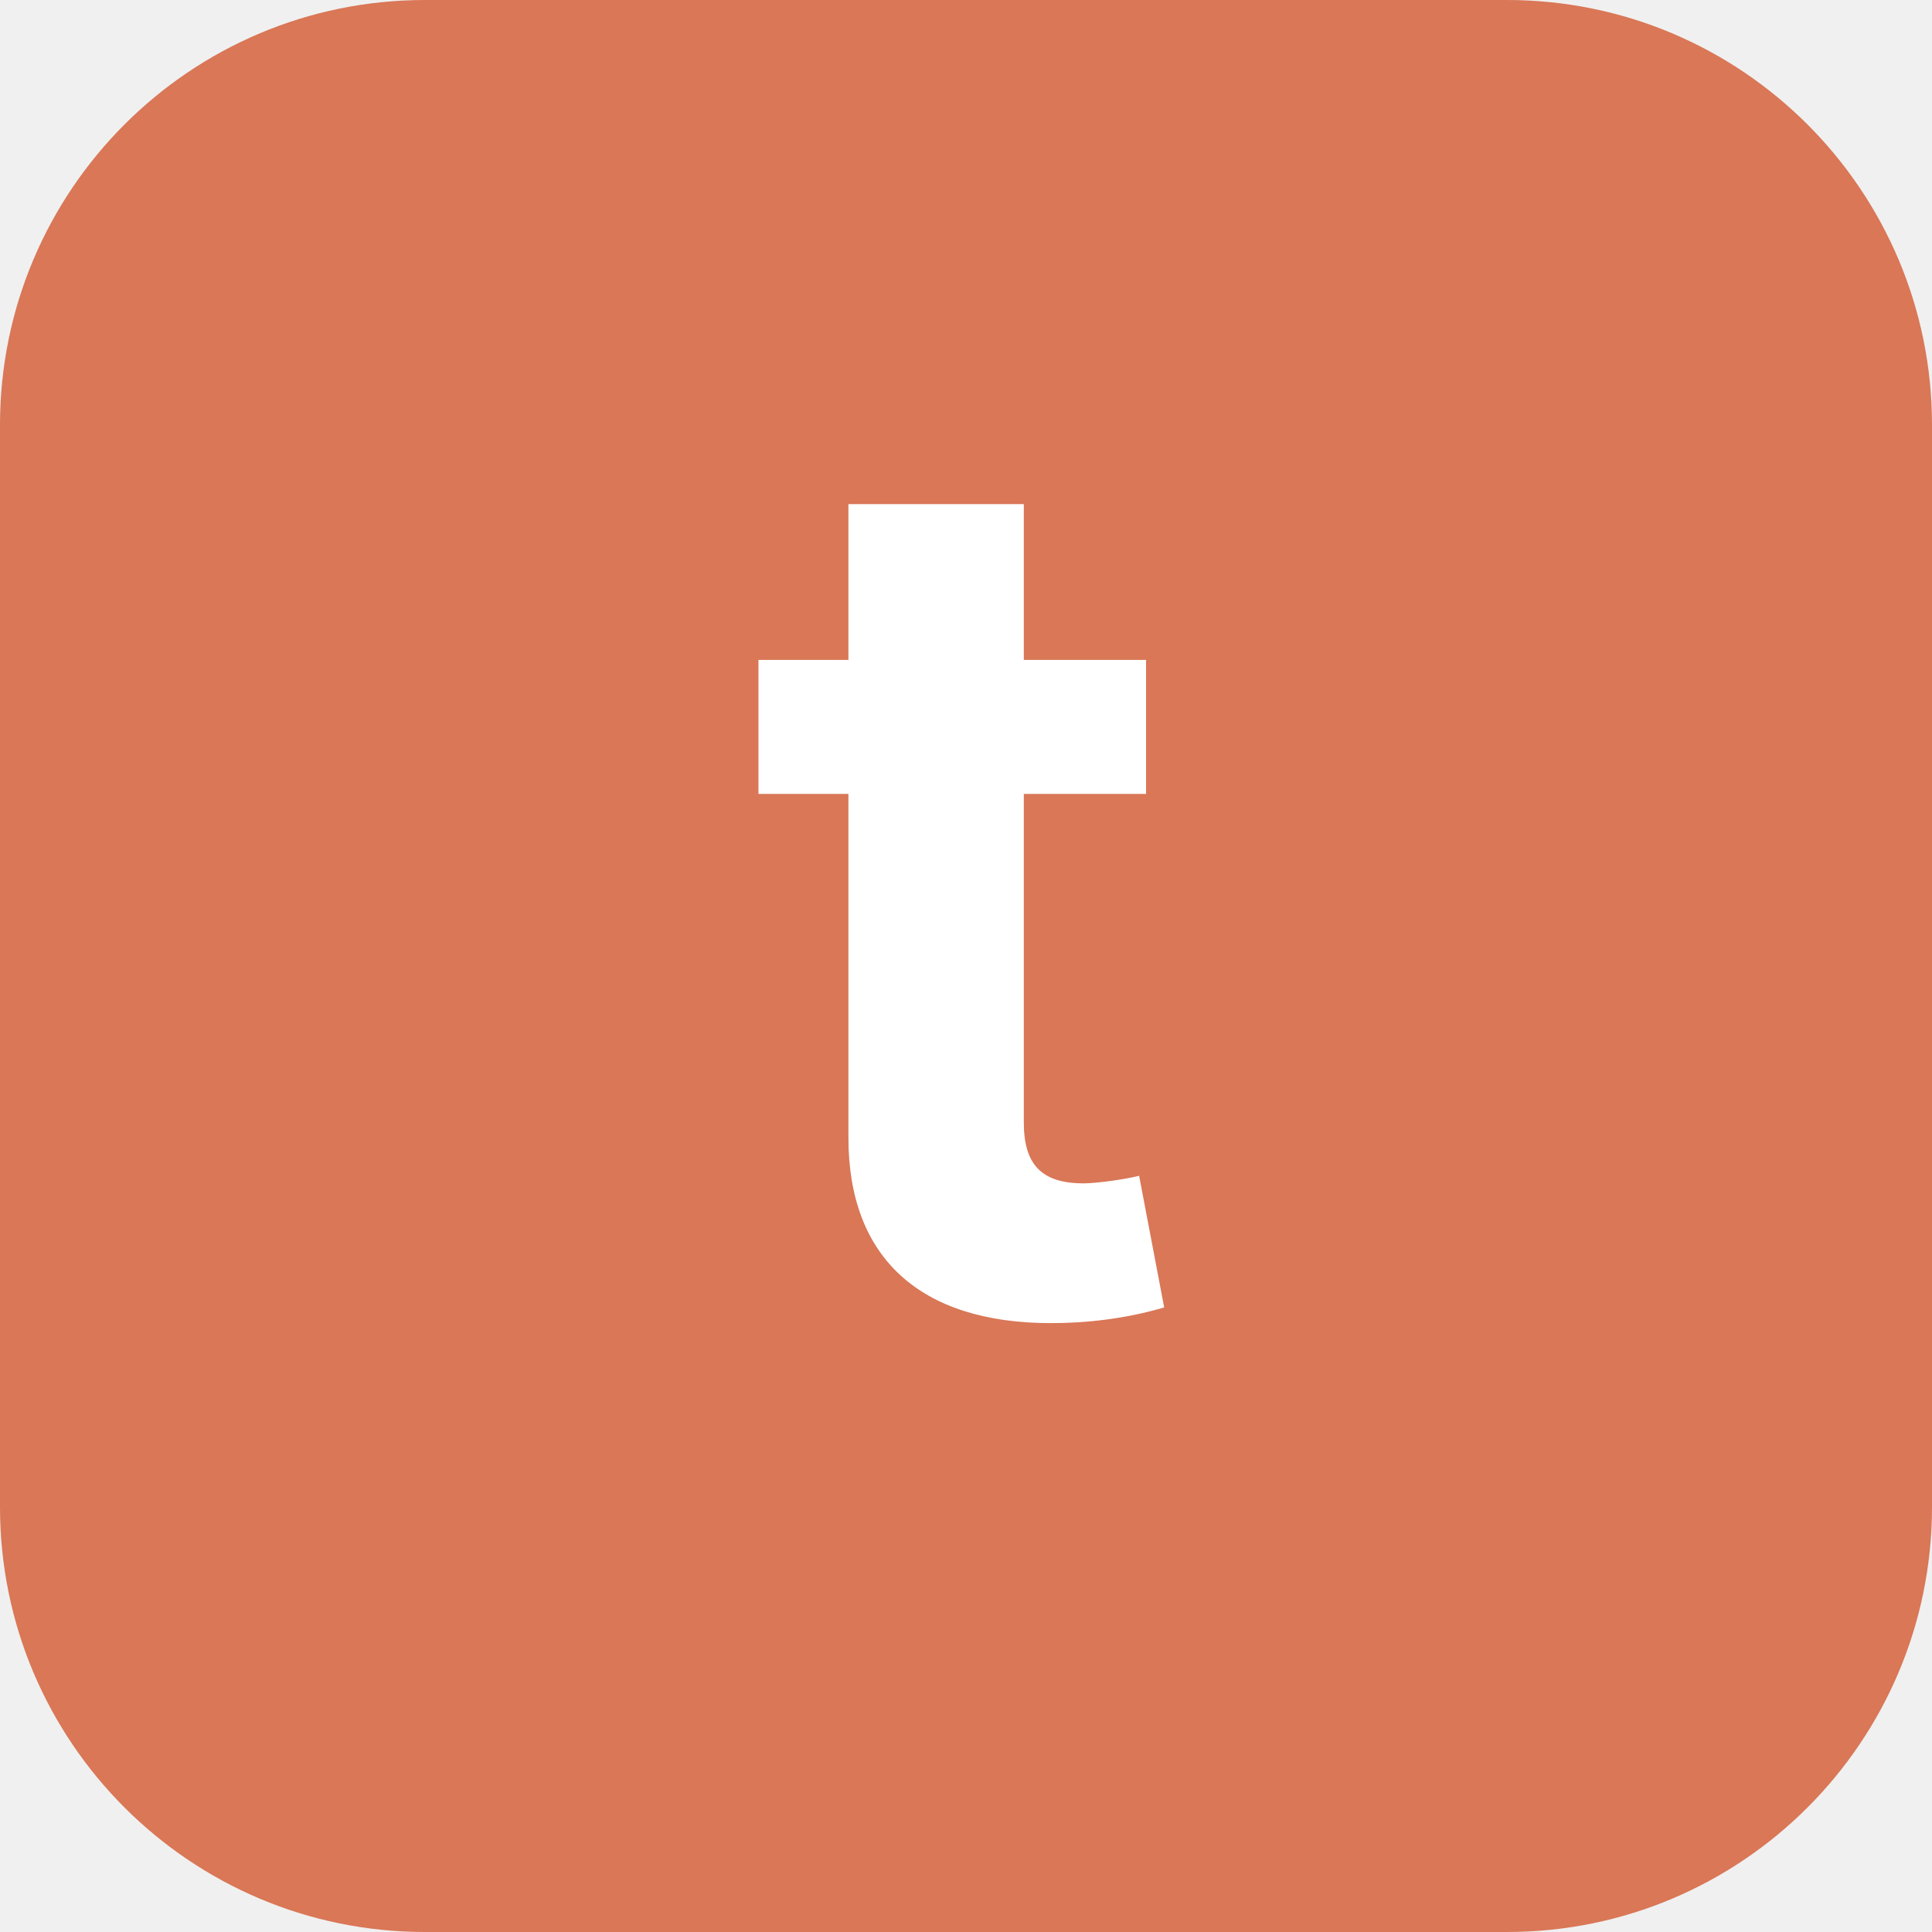
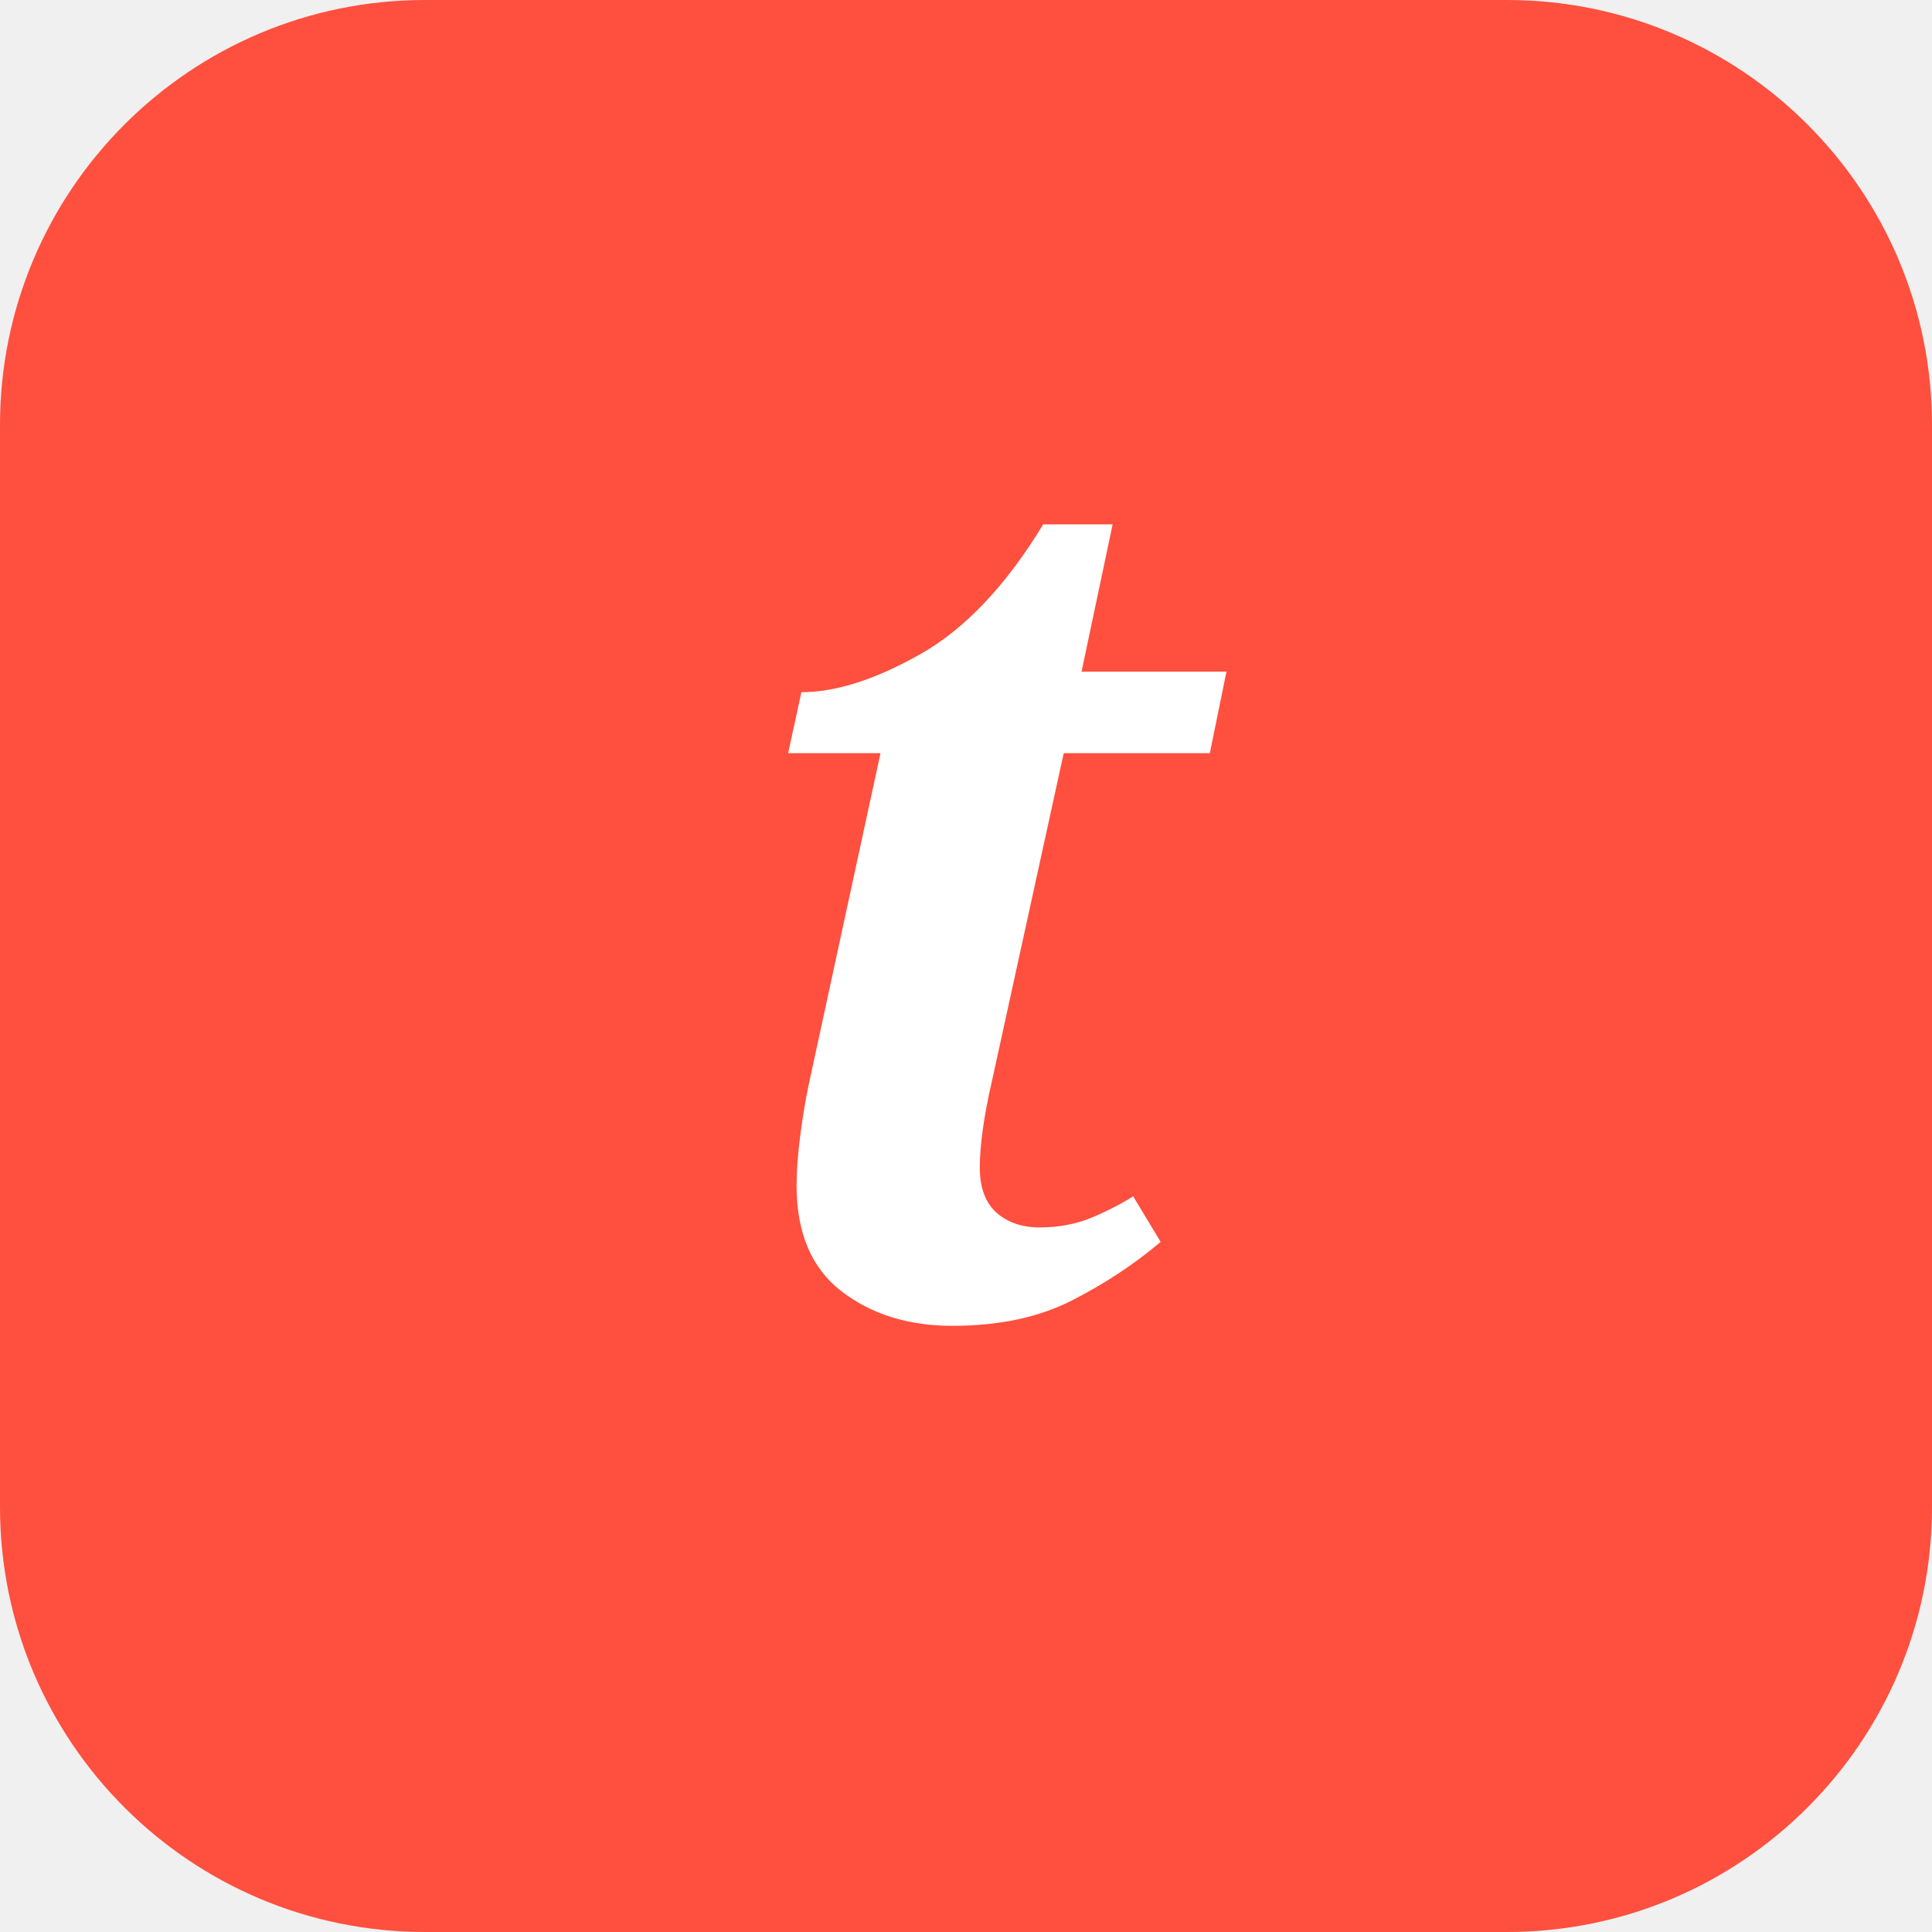
<svg xmlns="http://www.w3.org/2000/svg" viewBox="0 0 100 100">
-   <rect width="100" height="100" rx="22" fill="#d97757" />
-   <text x="50" y="68" text-anchor="middle" font-family="system-ui, -apple-system, sans-serif" font-size="62" font-weight="700" fill="#fff">t</text>
+   <rect width="100" height="100" rx="22" fill="#FF4F3E" />
+   <text x="50" y="68" text-anchor="middle" font-family="Georgia, serif" font-style="italic" font-size="62" font-weight="700" fill="#fff">t</text>
</svg>
